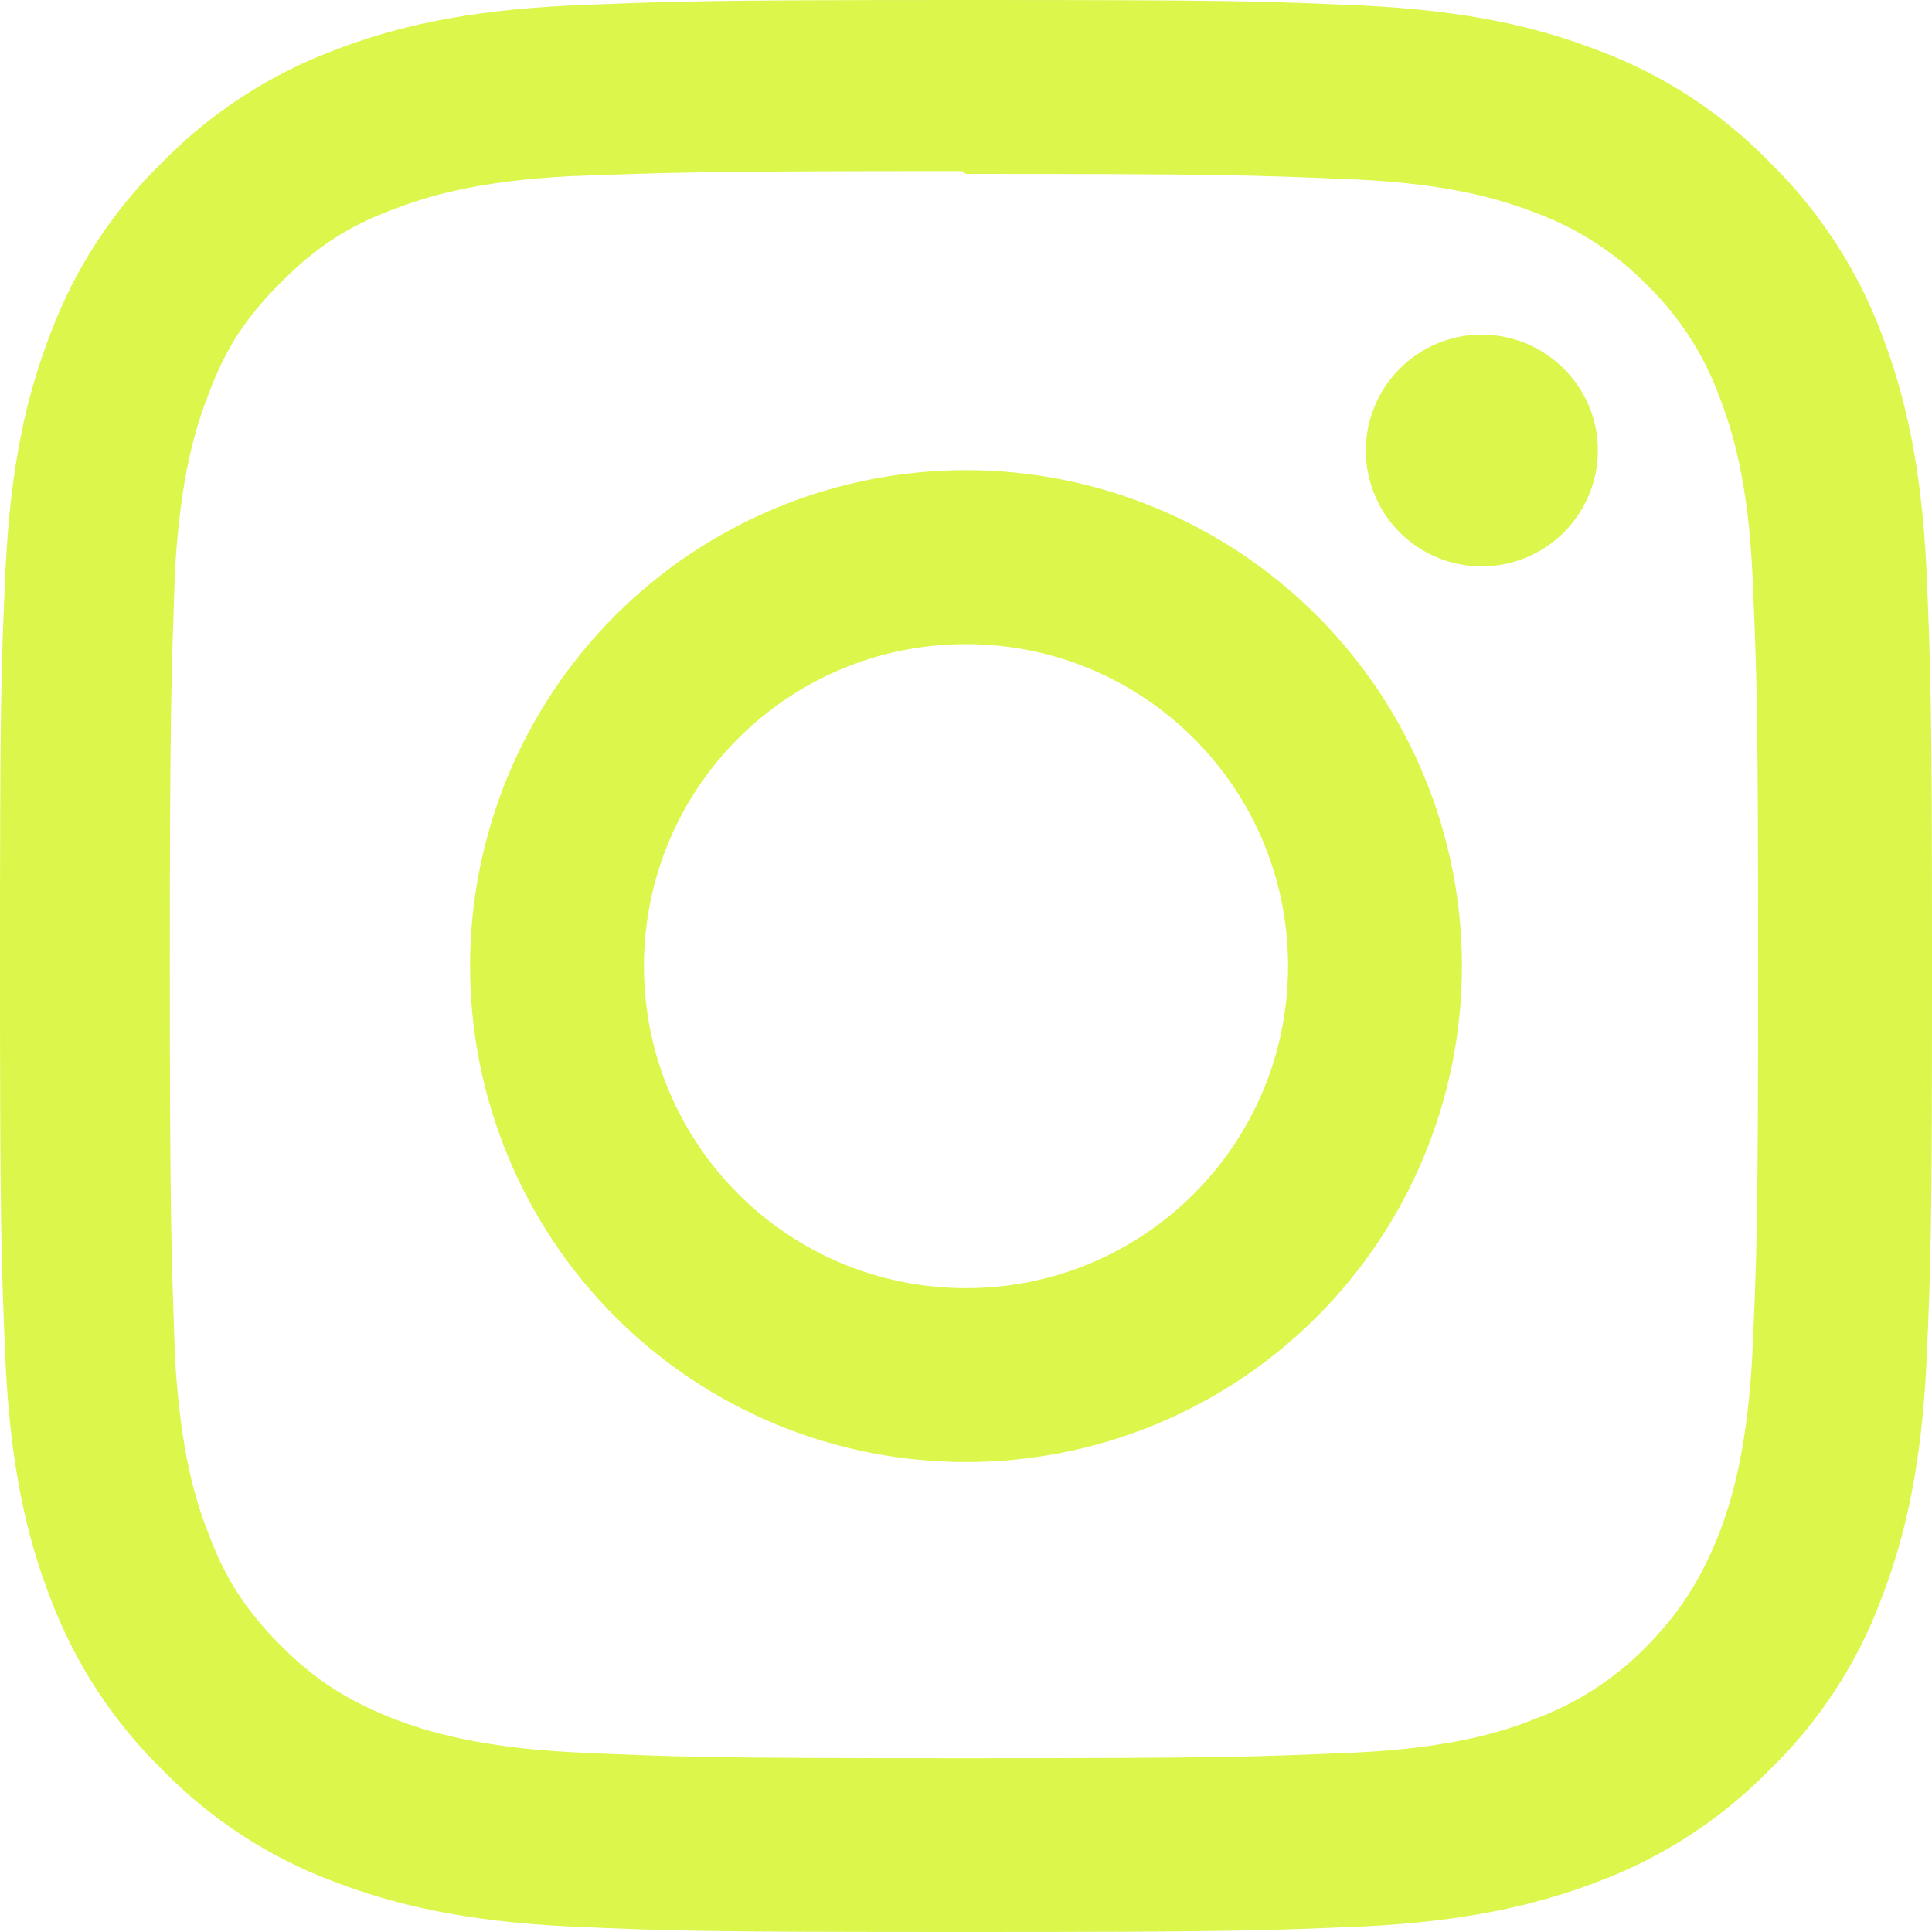
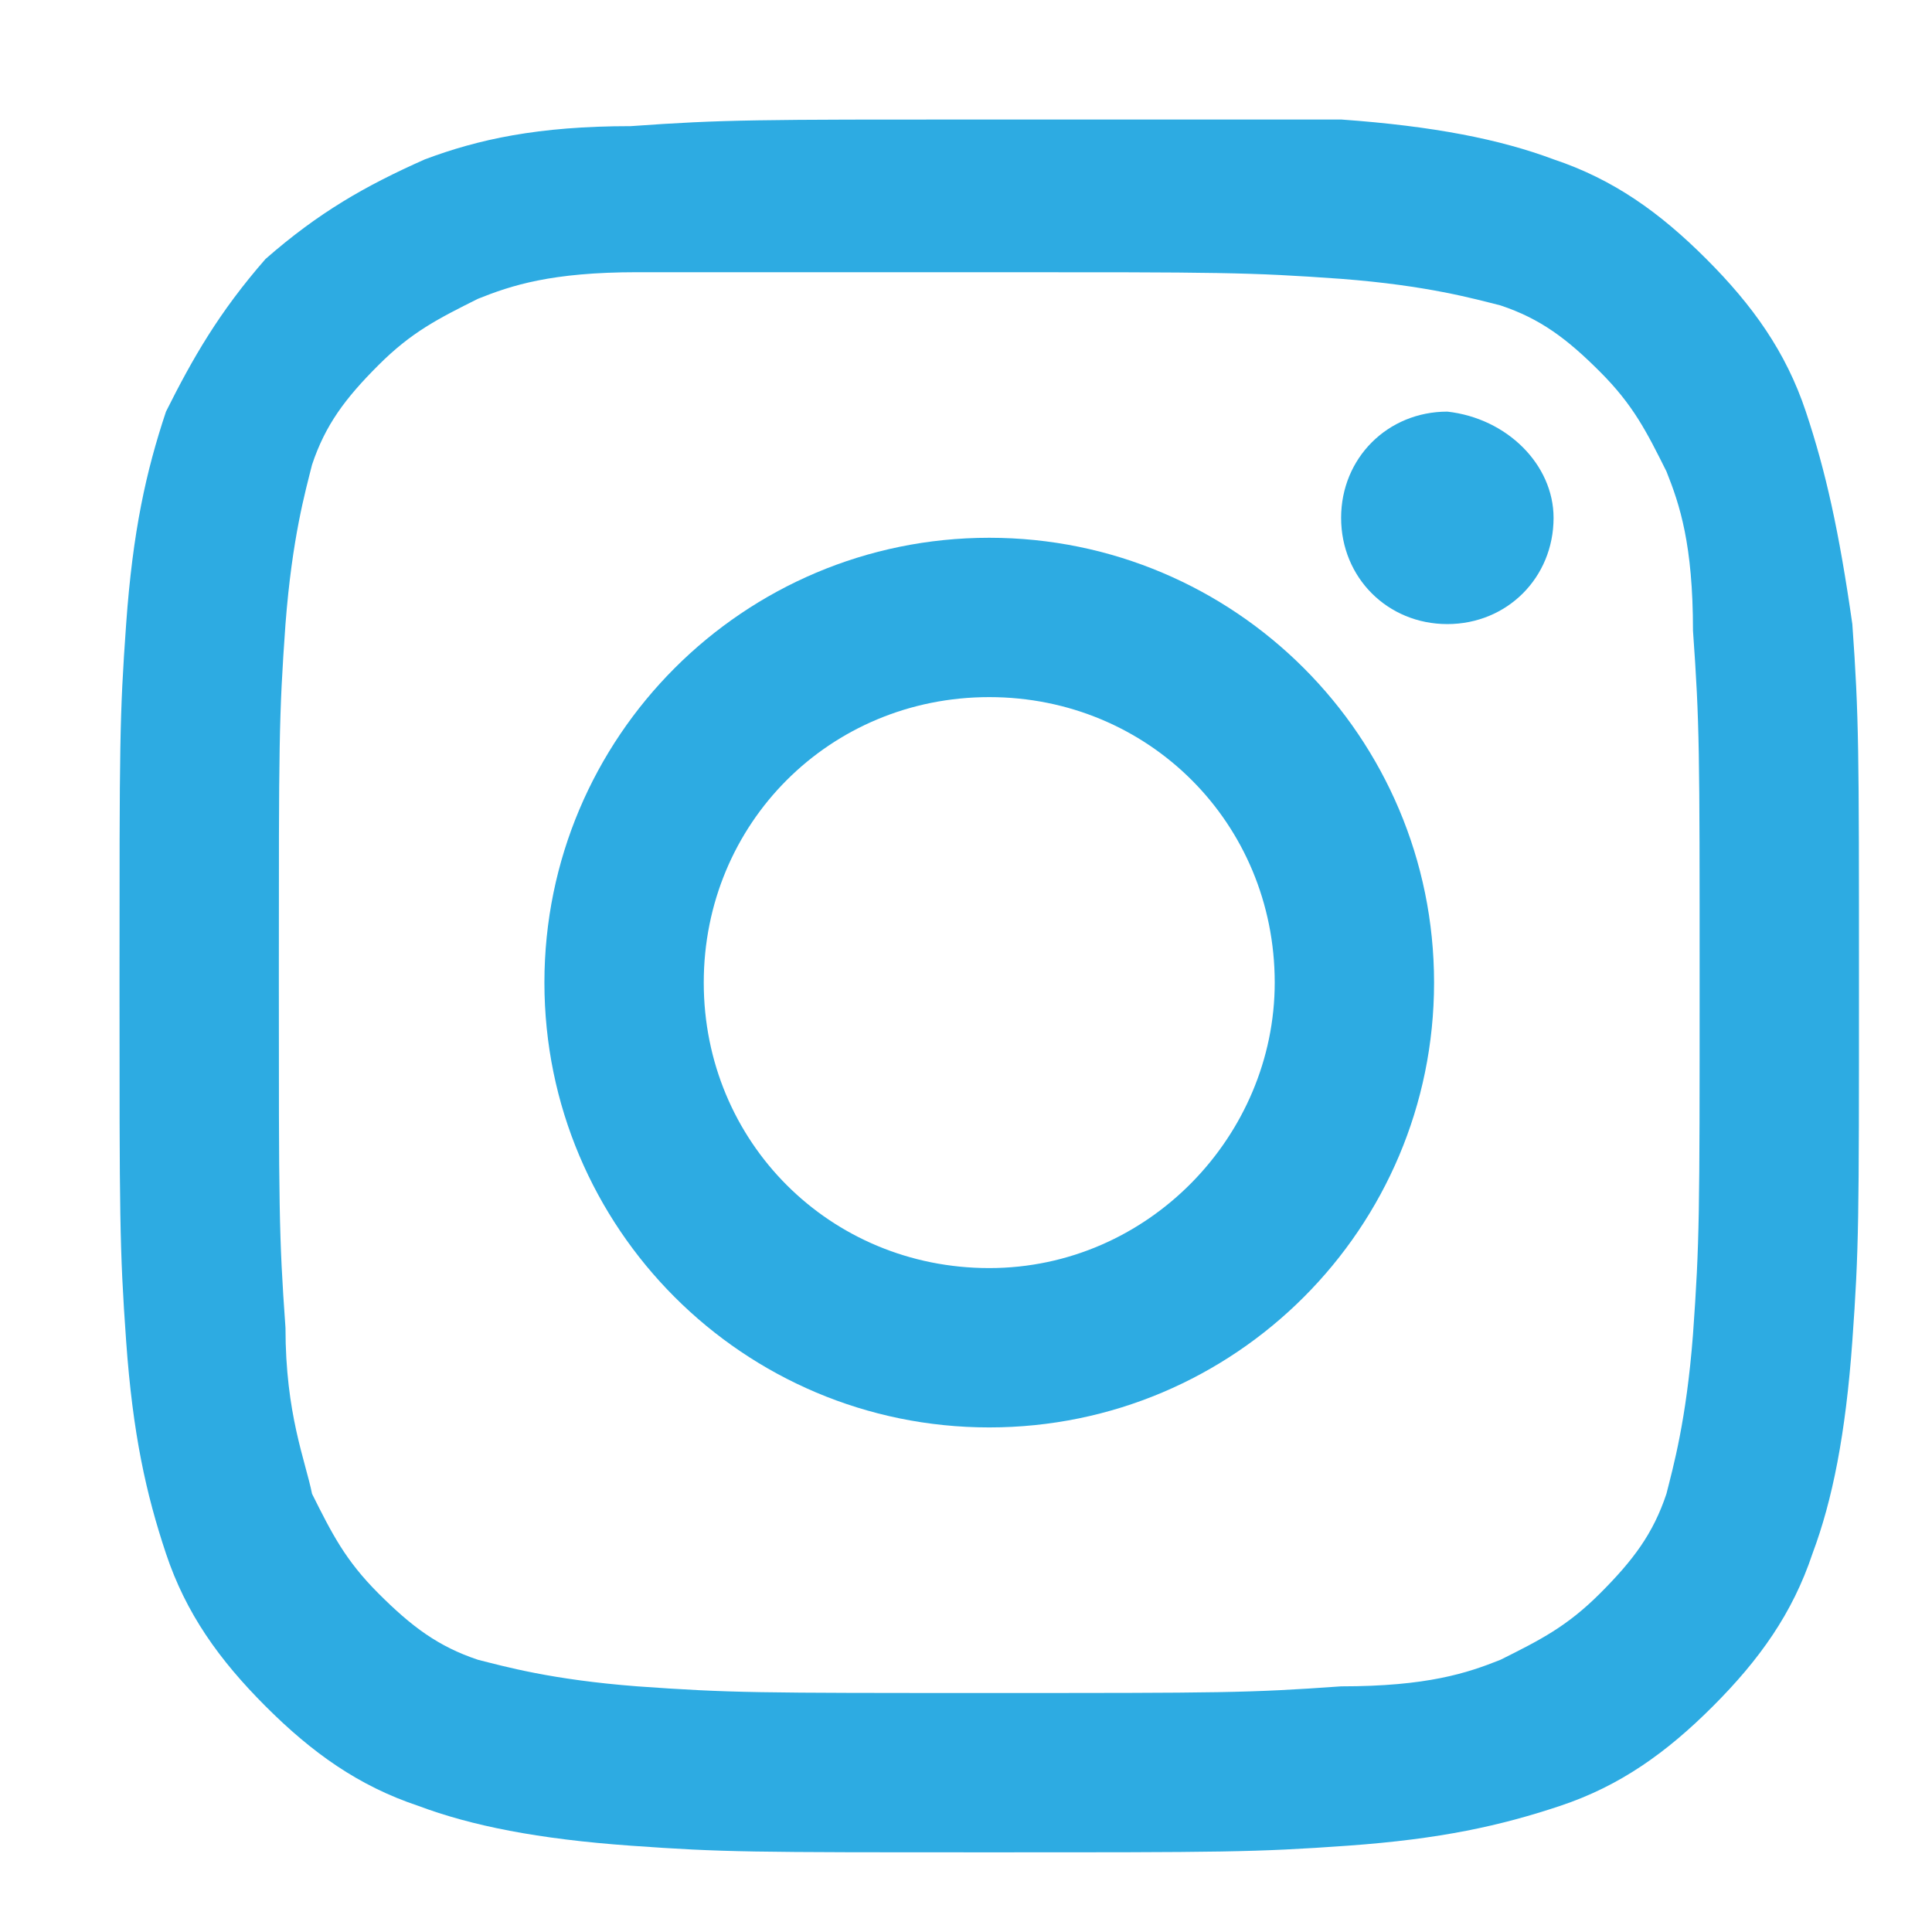
- <svg xmlns="http://www.w3.org/2000/svg" width="20" height="20" viewBox="0 0 20 20" fill="none">
-   <path d="M10 0C7.282 0 6.943 0.013 5.879 0.058C4.811 0.111 4.088 0.276 3.45 0.524C2.783 0.776 2.179 1.17 1.68 1.68C1.169 2.178 0.774 2.782 0.524 3.45C0.276 4.088 0.111 4.811 0.058 5.879C0.01 6.943 0 7.282 0 10C0 12.719 0.013 13.057 0.058 14.121C0.111 15.186 0.276 15.912 0.524 16.55C0.776 17.217 1.17 17.821 1.68 18.32C2.178 18.831 2.782 19.226 3.45 19.476C4.088 19.721 4.814 19.889 5.879 19.942C6.943 19.99 7.282 20 10 20C12.719 20 13.057 19.987 14.121 19.942C15.186 19.889 15.912 19.72 16.55 19.476C17.217 19.224 17.821 18.83 18.32 18.32C18.832 17.823 19.227 17.218 19.476 16.55C19.721 15.912 19.889 15.186 19.942 14.121C19.99 13.057 20 12.719 20 10C20 7.282 19.987 6.943 19.942 5.879C19.889 4.814 19.72 4.084 19.476 3.45C19.224 2.783 18.83 2.179 18.32 1.68C17.823 1.168 17.218 0.773 16.55 0.524C15.912 0.276 15.186 0.111 14.121 0.058C13.057 0.01 12.719 0 10 0ZM10 1.8C12.67 1.8 12.989 1.813 14.044 1.858C15.017 1.904 15.547 2.067 15.899 2.204C16.334 2.365 16.728 2.62 17.052 2.952C17.383 3.275 17.638 3.668 17.797 4.102C17.934 4.454 18.097 4.984 18.142 5.957C18.187 7.012 18.2 7.332 18.2 10.001C18.2 12.67 18.187 12.989 18.139 14.044C18.086 15.018 17.924 15.548 17.787 15.899C17.597 16.369 17.386 16.697 17.037 17.052C16.712 17.382 16.319 17.636 15.884 17.797C15.537 17.935 14.999 18.097 14.022 18.143C12.962 18.188 12.649 18.201 9.973 18.201C7.296 18.201 6.984 18.188 5.922 18.139C4.949 18.087 4.412 17.924 4.06 17.787C3.585 17.598 3.259 17.387 2.91 17.038C2.558 16.686 2.335 16.351 2.162 15.885C2.022 15.538 1.862 15 1.81 14.023C1.775 12.975 1.758 12.65 1.758 9.986C1.758 7.323 1.775 6.997 1.81 5.936C1.862 4.959 2.022 4.422 2.162 4.074C2.335 3.598 2.559 3.273 2.91 2.921C3.259 2.573 3.585 2.348 4.06 2.172C4.412 2.035 4.936 1.872 5.913 1.823C6.973 1.785 7.286 1.771 9.959 1.771L10 1.8ZM10 4.867C9.326 4.867 8.658 5 8.035 5.258C7.412 5.516 6.846 5.894 6.369 6.371C5.893 6.847 5.514 7.413 5.257 8.036C4.999 8.659 4.866 9.327 4.866 10.001C4.866 10.675 4.999 11.343 5.257 11.966C5.514 12.589 5.893 13.155 6.369 13.632C6.846 14.109 7.412 14.487 8.035 14.745C8.658 15.003 9.326 15.135 10 15.135C10.674 15.135 11.342 15.003 11.965 14.745C12.588 14.487 13.154 14.109 13.631 13.632C14.107 13.155 14.486 12.589 14.743 11.966C15.001 11.343 15.134 10.675 15.134 10.001C15.134 9.327 15.001 8.659 14.743 8.036C14.486 7.413 14.107 6.847 13.631 6.371C13.154 5.894 12.588 5.516 11.965 5.258C11.342 5 10.674 4.867 10 4.867ZM10 13.335C8.157 13.335 6.666 11.844 6.666 10.001C6.666 8.159 8.157 6.668 10 6.668C11.843 6.668 13.334 8.159 13.334 10.001C13.334 11.844 11.843 13.335 10 13.335ZM16.541 4.662C16.541 4.981 16.414 5.286 16.188 5.512C15.963 5.737 15.657 5.863 15.339 5.863C15.181 5.863 15.025 5.832 14.88 5.772C14.734 5.712 14.602 5.623 14.491 5.512C14.379 5.401 14.291 5.268 14.231 5.123C14.17 4.977 14.139 4.821 14.139 4.664C14.139 4.506 14.17 4.35 14.231 4.205C14.291 4.059 14.379 3.927 14.491 3.816C14.602 3.704 14.734 3.616 14.88 3.555C15.025 3.495 15.181 3.464 15.339 3.464C15.999 3.464 16.541 4.002 16.541 4.662Z" fill="#DCF64B" />
+ <svg xmlns="http://www.w3.org/2000/svg" version="1.1" id="Layer_1" width="20px" height="20px" x="0px" y="0px" viewBox="0 0 28.1 29.1" enable-background="new 0 0 28.1 29.1" xml:space="preserve">
+   <g id="XMLID_2392_">
+     <g id="XMLID_2393_">
+       <path id="XMLID_2398_" fill="#2DABE2" d="M14.4,4.1c3.5,0,3.9,0,5.3,0.1c1.3,0.1,2,0.3,2.4,0.4c0.6,0.2,1,0.5,1.5,1    c0.5,0.5,0.7,0.9,1,1.5c0.2,0.5,0.4,1.1,0.4,2.4c0.1,1.4,0.1,1.8,0.1,5.3c0,3.5,0,3.9-0.1,5.3c-0.1,1.3-0.3,2-0.4,2.4    c-0.2,0.6-0.5,1-1,1.5c-0.5,0.5-0.9,0.7-1.5,1c-0.5,0.2-1.1,0.4-2.4,0.4c-1.4,0.1-1.8,0.1-5.3,0.1c-3.5,0-3.9,0-5.3-0.1    c-1.3-0.1-2-0.3-2.4-0.4c-0.6-0.2-1-0.5-1.5-1c-0.5-0.5-0.7-0.9-1-1.5C4.1,22,3.8,21.3,3.8,20c-0.1-1.4-0.1-1.8-0.1-5.3    c0-3.5,0-3.9,0.1-5.3c0.1-1.3,0.3-2,0.4-2.4c0.2-0.6,0.5-1,1-1.5c0.5-0.5,0.9-0.7,1.5-1c0.5-0.2,1.1-0.4,2.4-0.4    C10.5,4.1,10.9,4.1,14.4,4.1 M14.4,1.8c-3.5,0-4,0-5.4,0.1C7.6,1.9,6.7,2.1,5.9,2.4C5,2.8,4.3,3.2,3.5,3.9C2.8,4.7,2.4,5.4,2,6.2    C1.7,7.1,1.5,8,1.4,9.4c-0.1,1.4-0.1,1.8-0.1,5.4c0,3.5,0,4,0.1,5.4c0.1,1.4,0.3,2.3,0.6,3.2c0.3,0.9,0.8,1.6,1.5,2.3    c0.7,0.7,1.4,1.2,2.3,1.5c0.8,0.3,1.8,0.5,3.2,0.6c1.4,0.1,1.8,0.1,5.4,0.1c3.5,0,4,0,5.4-0.1c1.4-0.1,2.3-0.3,3.2-0.6    c0.9-0.3,1.6-0.8,2.3-1.5c0.7-0.7,1.2-1.4,1.5-2.3c0.3-0.8,0.5-1.8,0.6-3.2c0.1-1.4,0.1-1.8,0.1-5.4c0-3.5,0-4-0.1-5.4    C27.2,8,27,7.1,26.7,6.2c-0.3-0.9-0.8-1.6-1.5-2.3c-0.7-0.7-1.4-1.2-2.3-1.5c-0.8-0.3-1.8-0.5-3.2-0.6C18.3,1.8,17.9,1.8,14.4,1.8    " />
+       <path id="XMLID_2395_" fill="#2DABE2" d="M14.4,8.1c-3.7,0-6.7,3-6.7,6.7s3,6.7,6.7,6.7c3.7,0,6.7-3,6.7-6.7S18.1,8.1,14.4,8.1     M14.4,19.1c-2.4,0-4.3-1.9-4.3-4.3c0-2.4,1.9-4.3,4.3-4.3c2.4,0,4.3,1.9,4.3,4.3C18.7,17.1,16.8,19.1,14.4,19.1" />
+       <path id="XMLID_2394_" fill="#2DABE2" d="M22.9,7.8c0,0.9-0.7,1.6-1.6,1.6c-0.9,0-1.6-0.7-1.6-1.6s0.7-1.6,1.6-1.6    C22.2,6.3,22.9,7,22.9,7.8" />
+     </g>
+   </g>
</svg>
